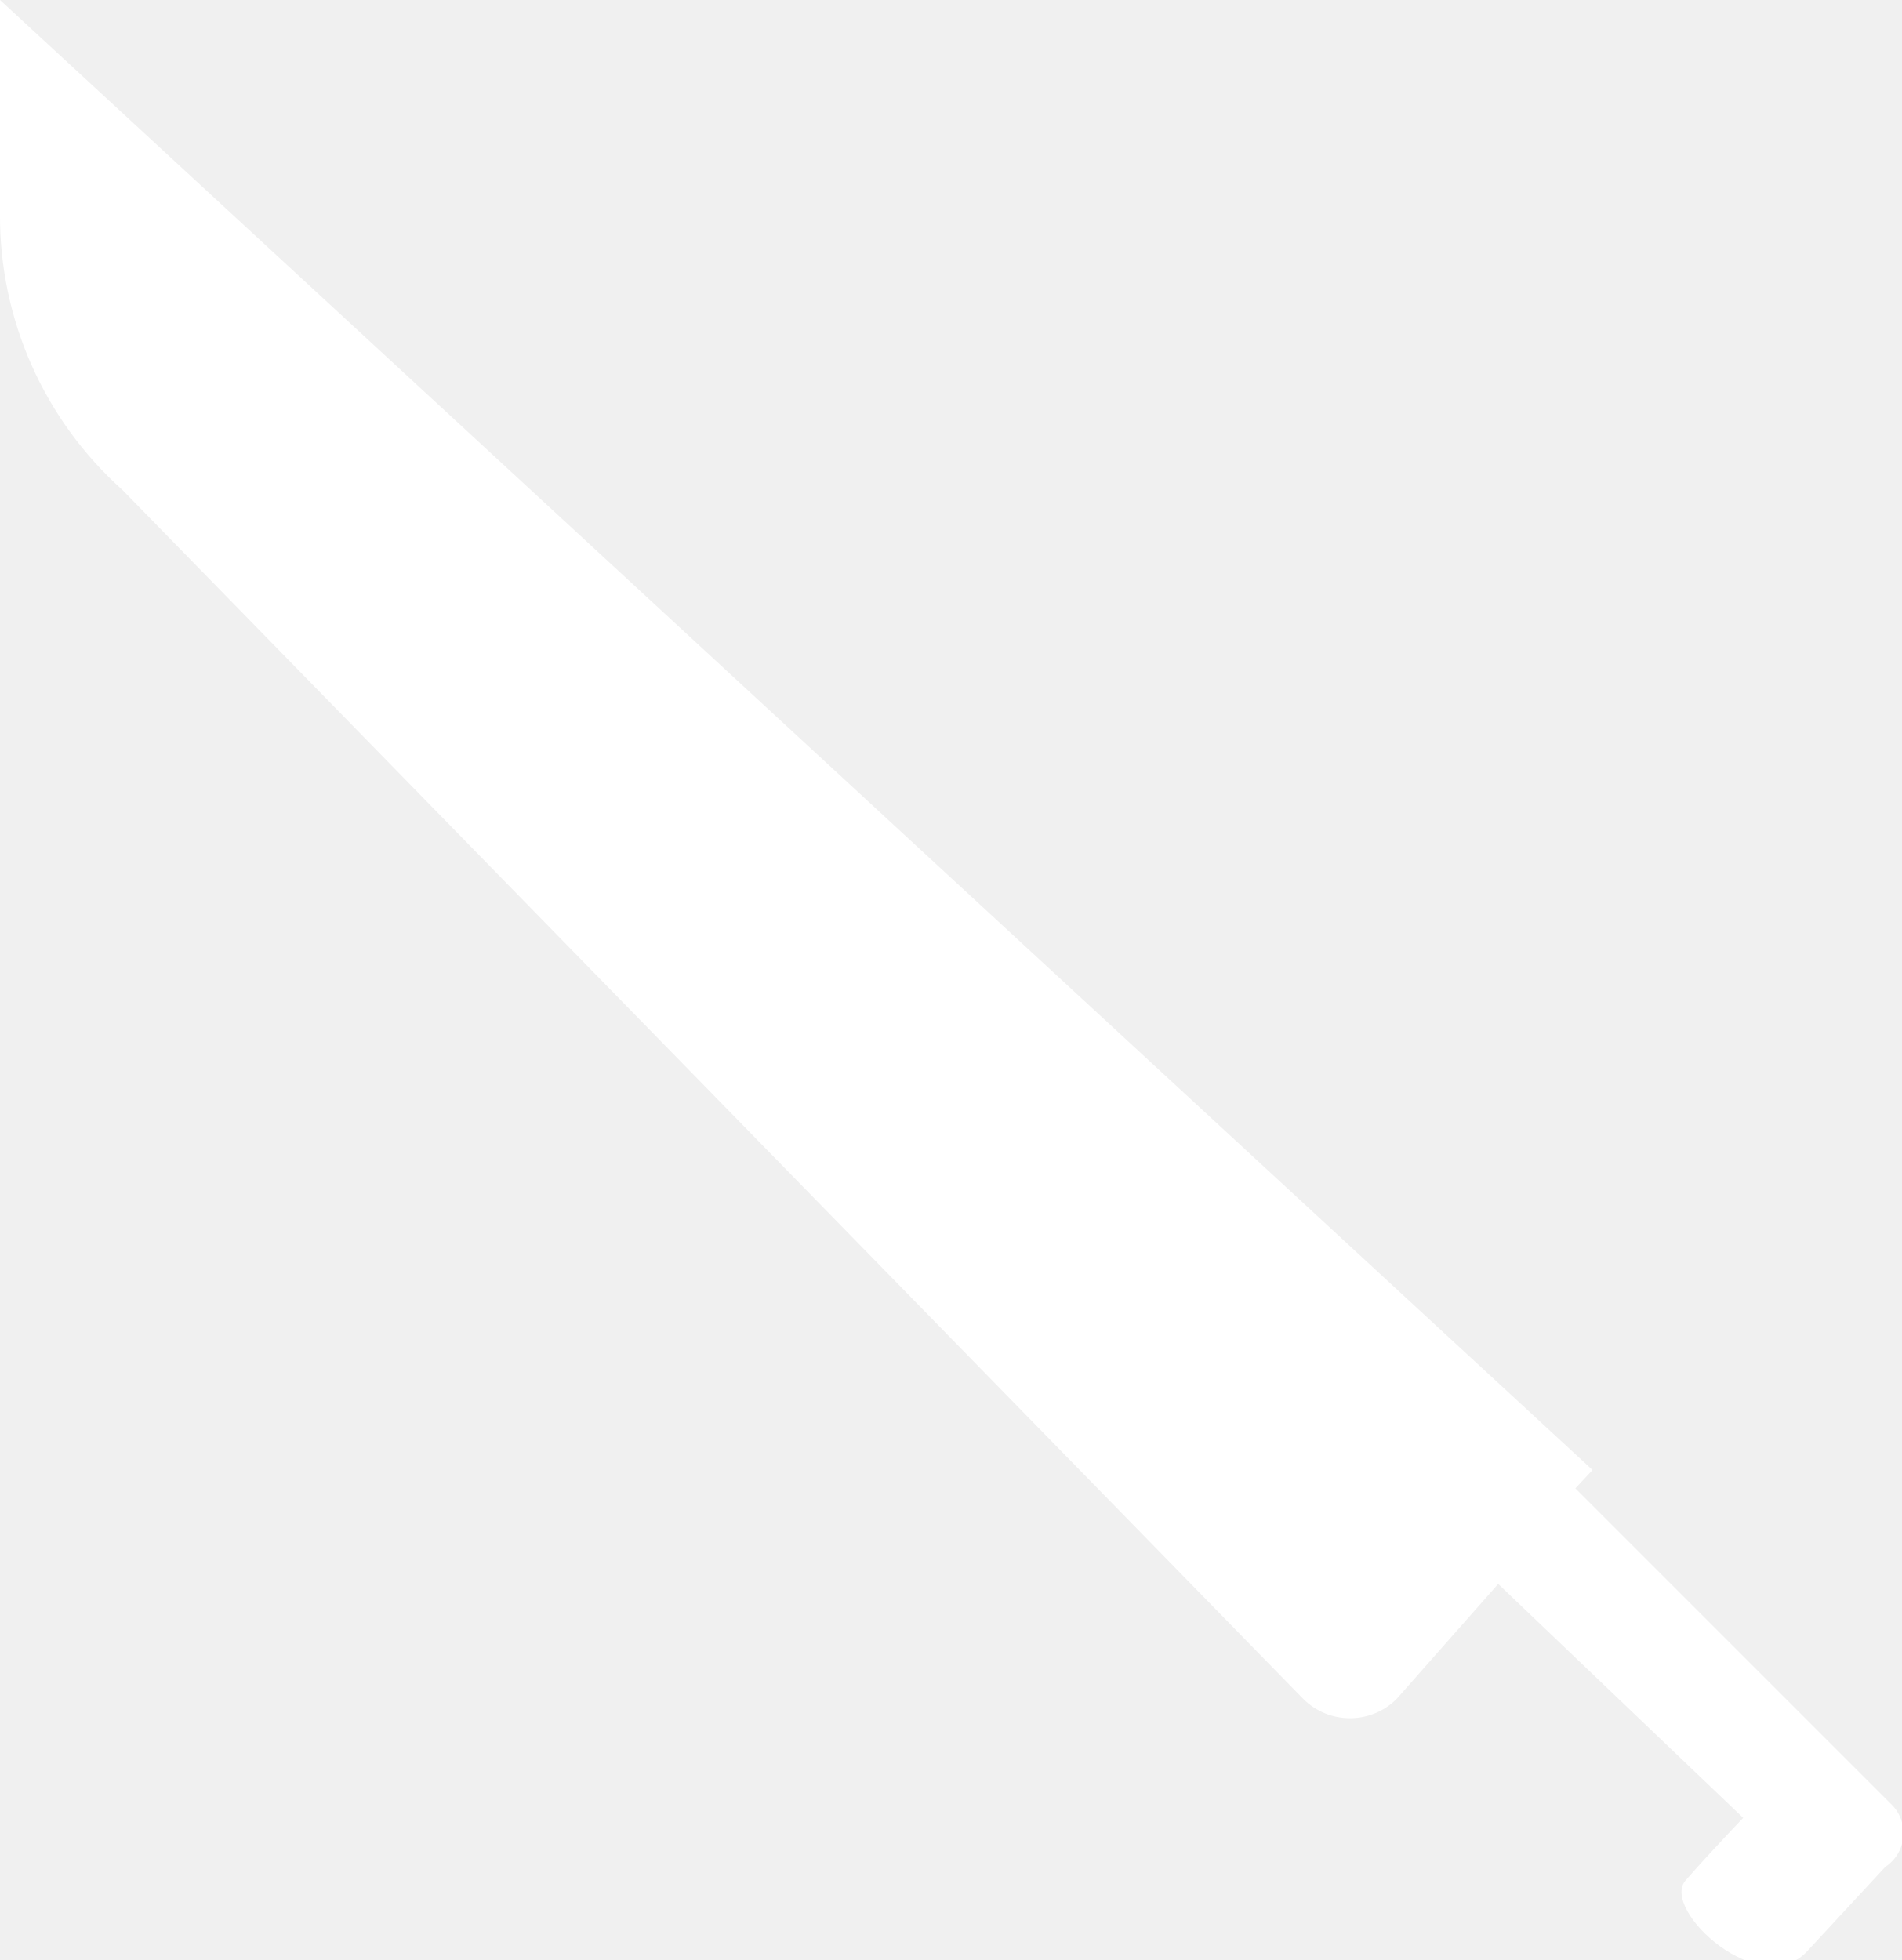
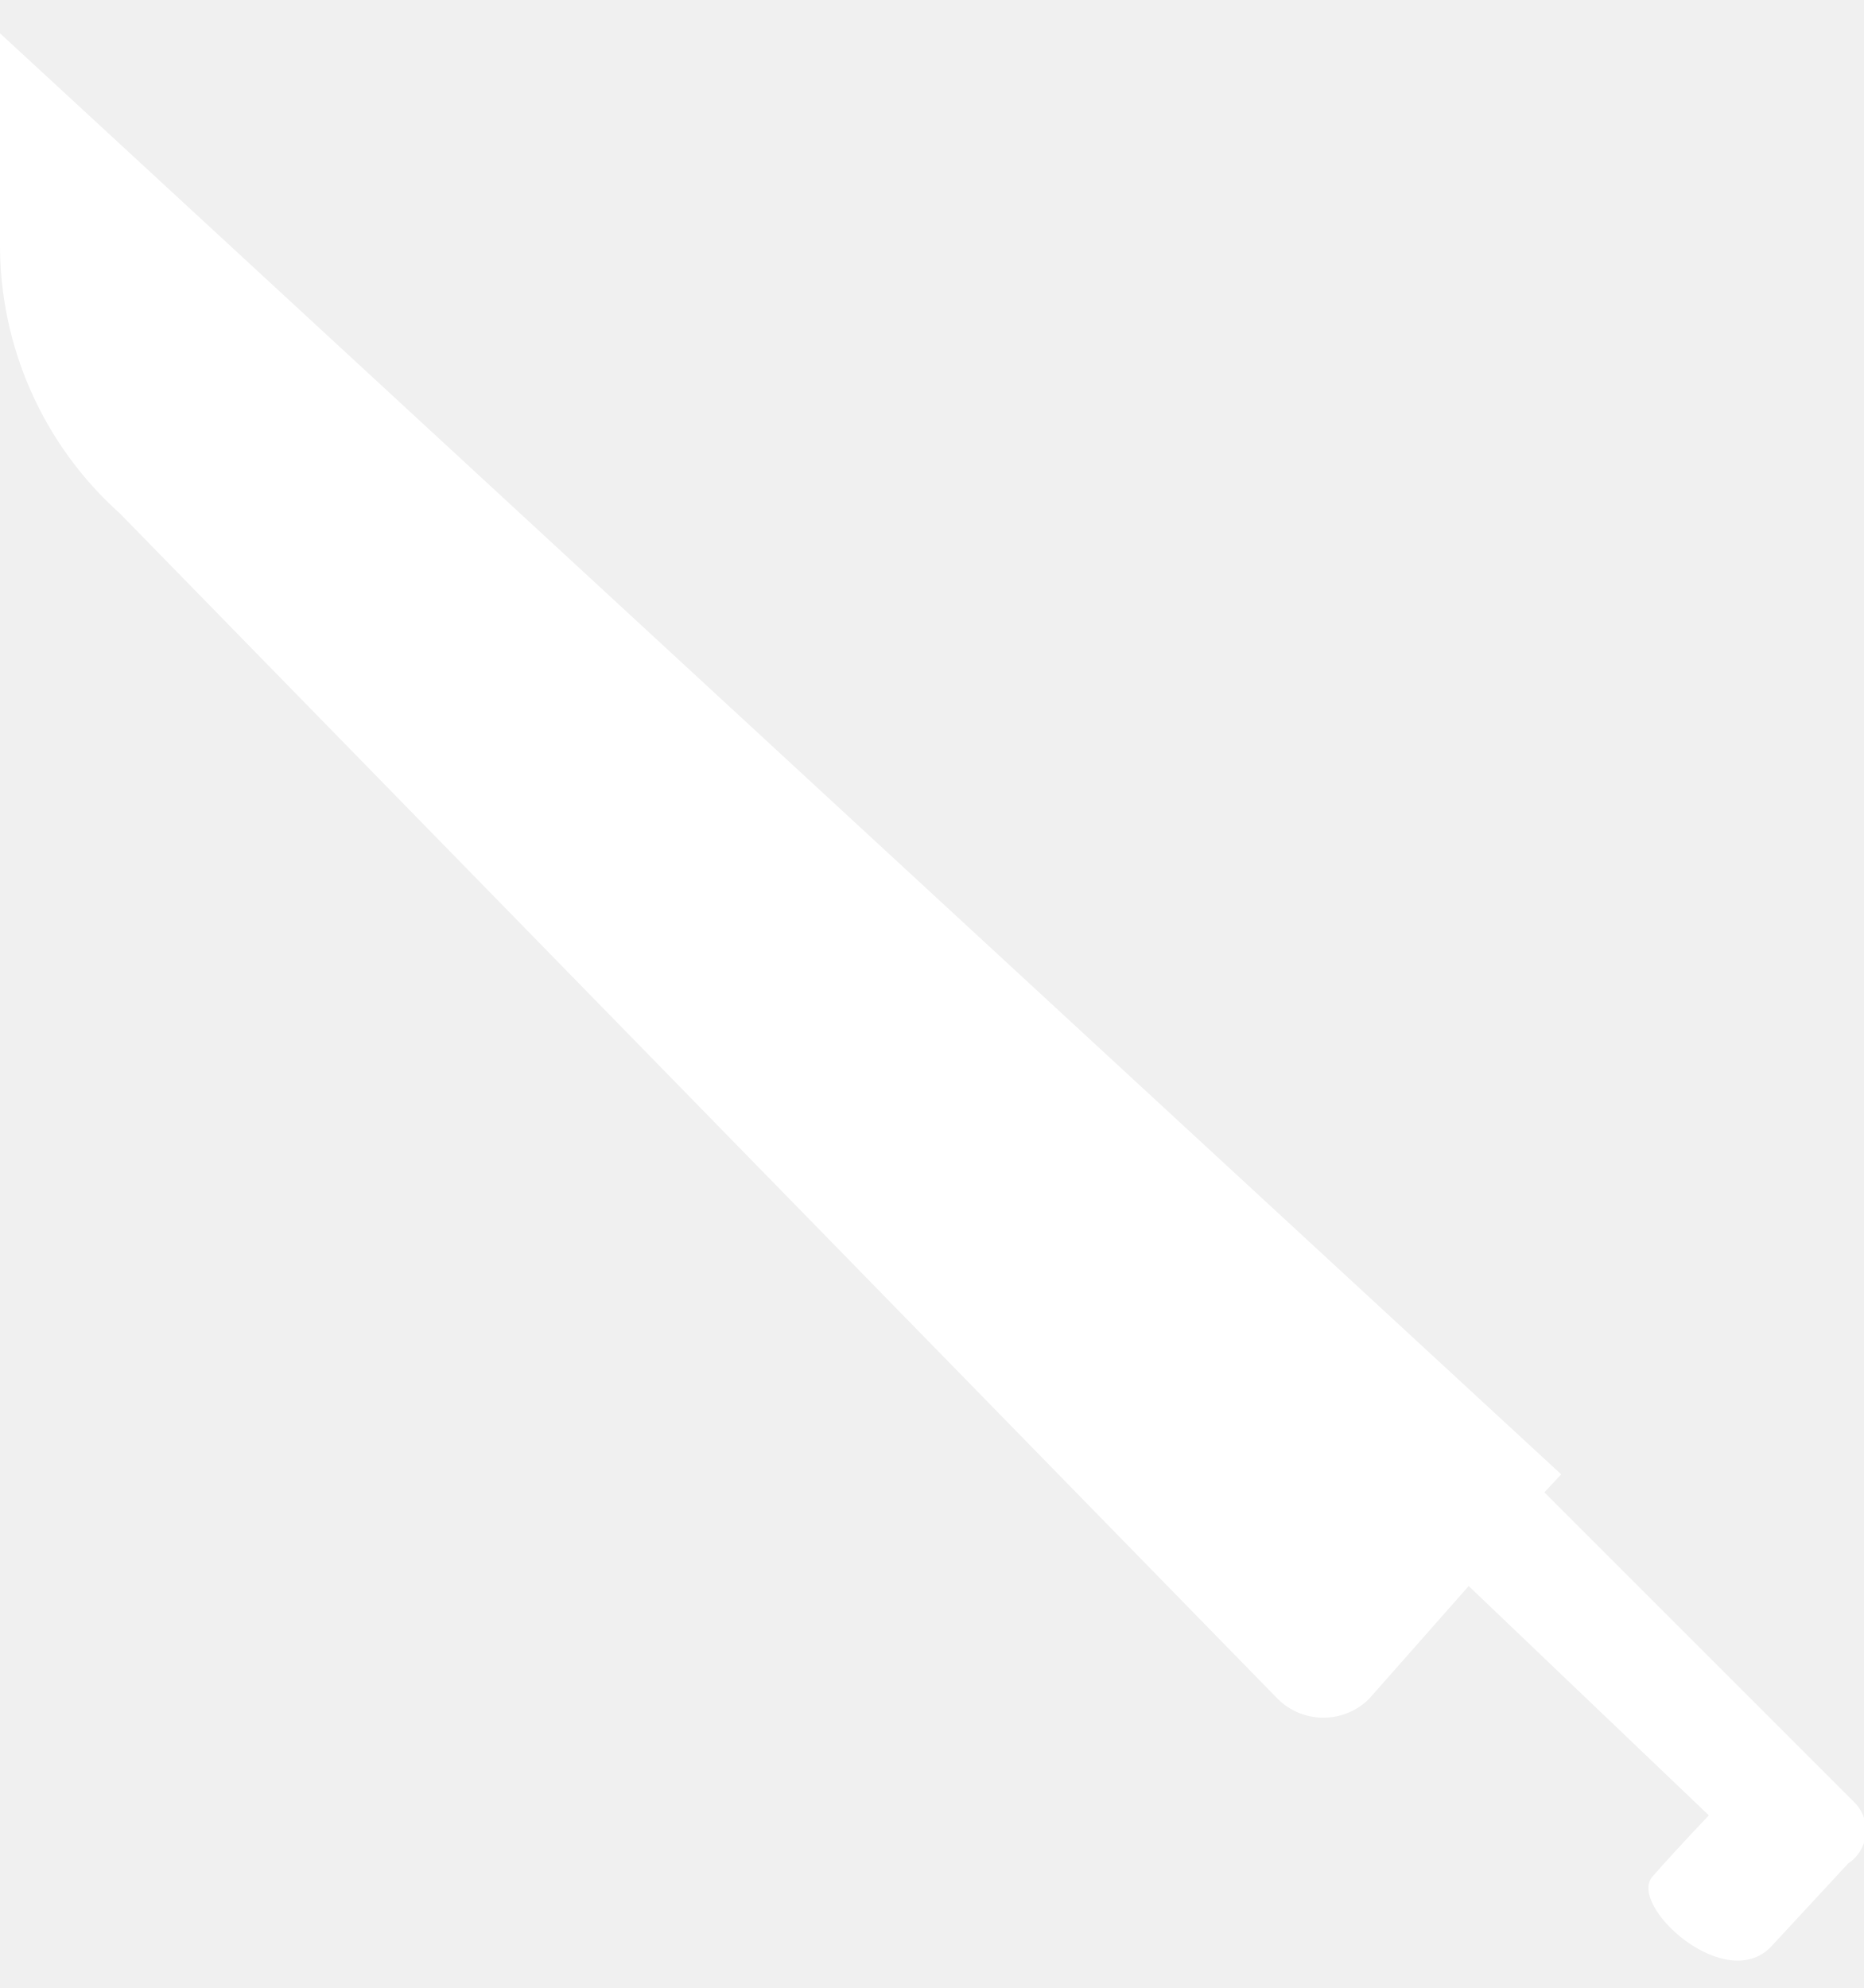
- <svg xmlns="http://www.w3.org/2000/svg" viewBox="0 0 15.52 16">
+ <svg xmlns="http://www.w3.org/2000/svg" width="15px" height="16px" viewBox="0 0 15.52 16">
  <g id="a7765a45-ce83-4250-86ee-a4d924930a60" data-name="レイヤー 2">
    <g id="e227b653-06fb-4b55-86ac-60377e30d268" data-name="レイヤー 1">
      <path d="M15.43 14.72l-2.57-2.57L13 12 0 0V1.74A3 3 0 0 0 1 4l9.64 9.87a.54.54.0 0 0 .76.0l.83-.94 2 1.91s-.26.27-.47.51.62 1 1 .57l.63-.68A.33.33.0 0 0 15.43 14.72z" fill="#fff" />
    </g>
  </g>
</svg>
